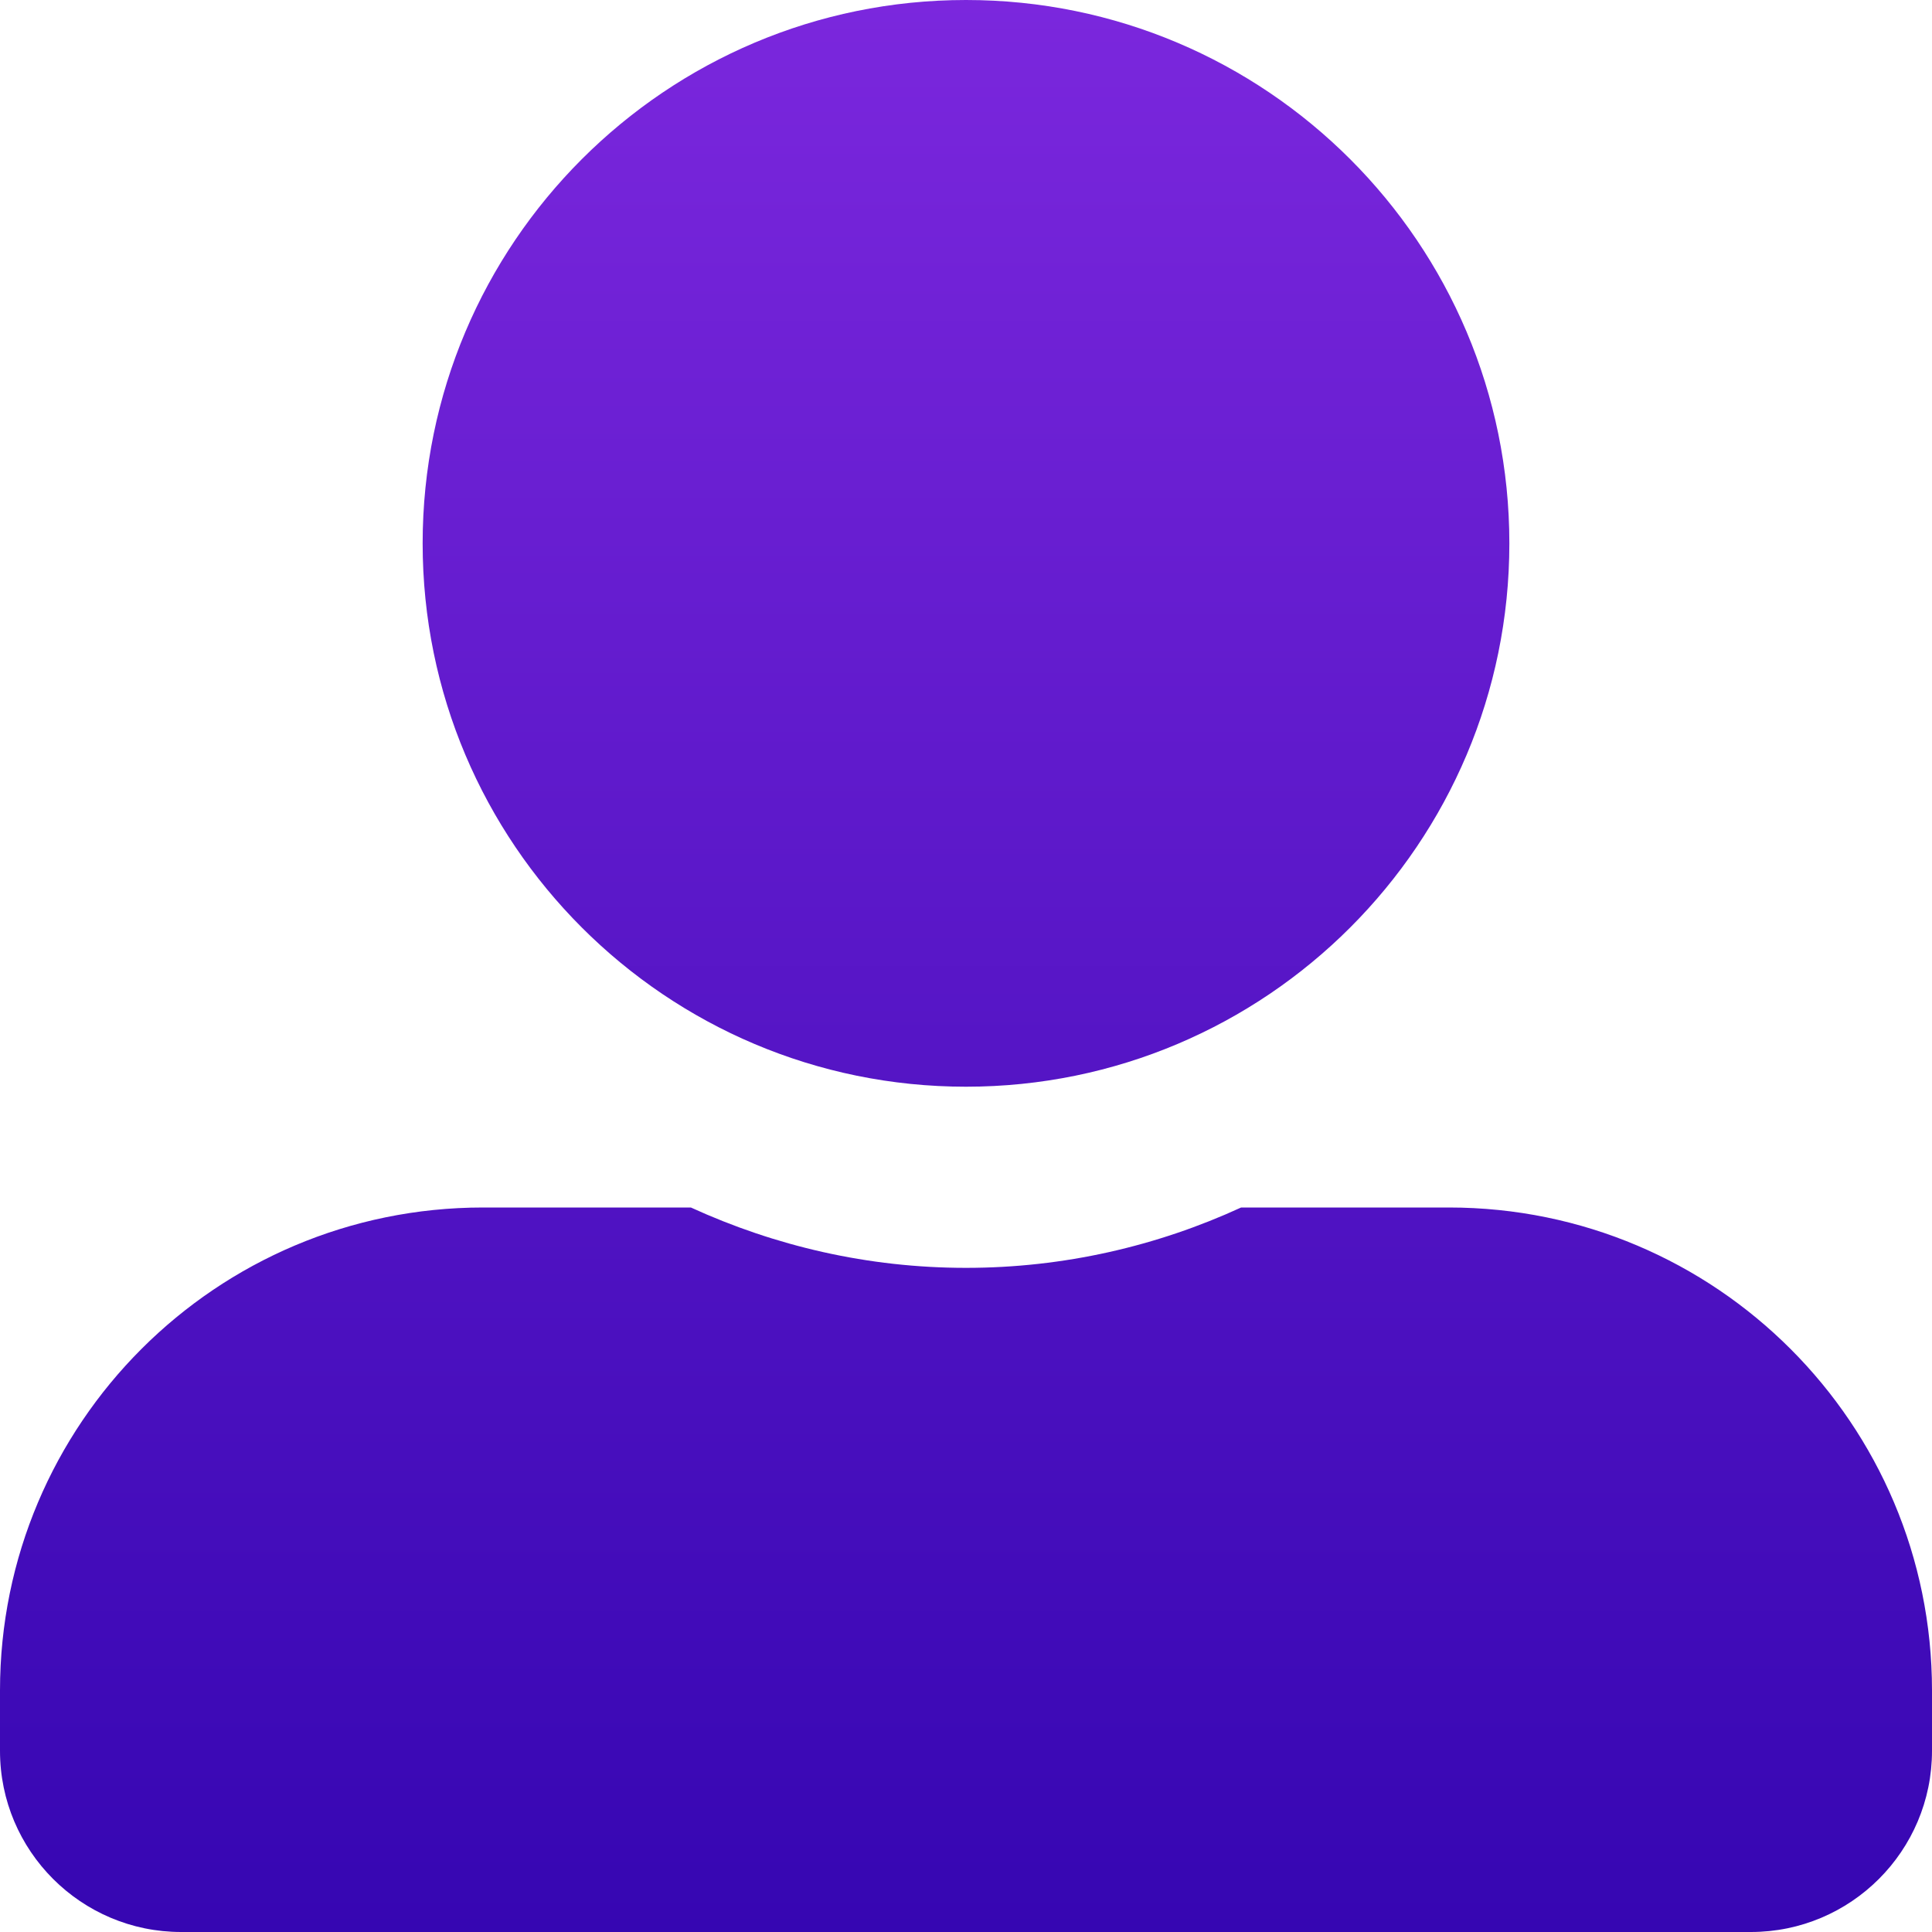
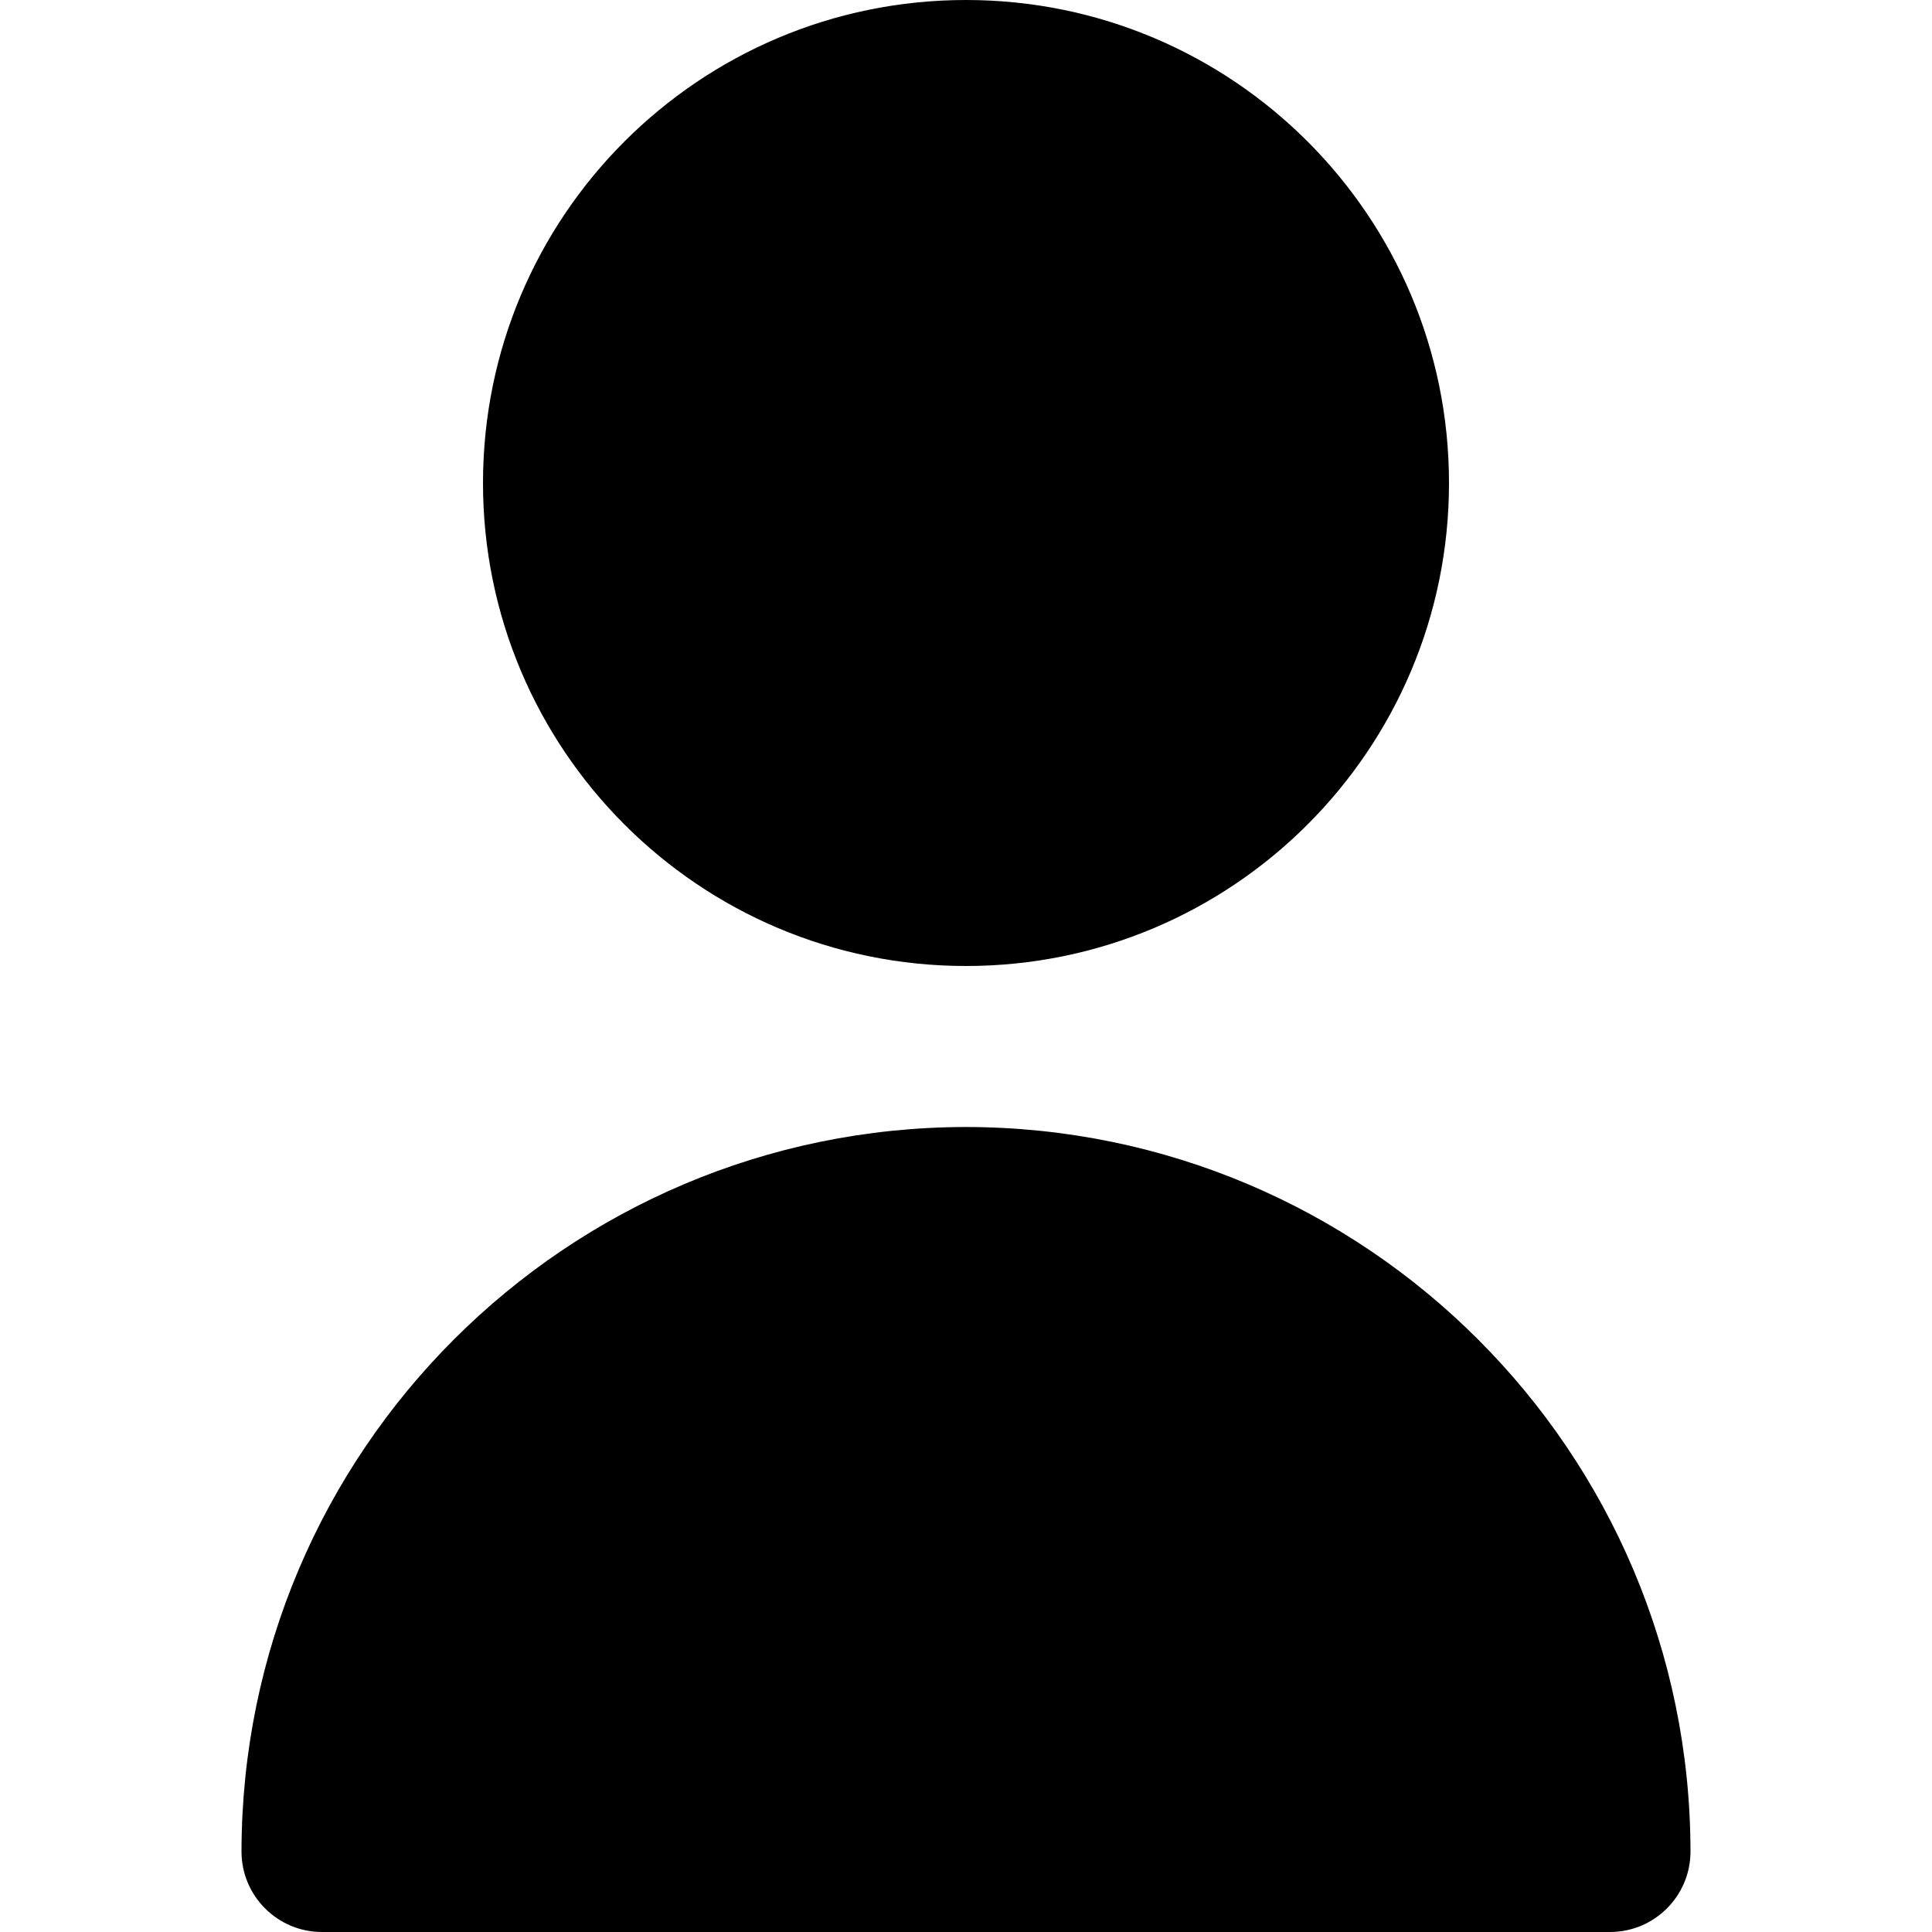
- <svg xmlns="http://www.w3.org/2000/svg" width="25" height="25" viewBox="0 0 25 25" fill="none">
-   <path d="M12.5 14.062C16.382 14.062 19.531 10.913 19.531 7.031C19.531 3.149 16.382 0 12.5 0C8.618 0 5.469 3.149 5.469 7.031C5.469 10.913 8.618 14.062 12.5 14.062ZM18.75 15.625H16.06C14.976 16.123 13.77 16.406 12.5 16.406C11.23 16.406 10.029 16.123 8.94 15.625H6.25C2.798 15.625 0 18.423 0 21.875V22.656C0 23.95 1.05 25 2.344 25H22.656C23.95 25 25 23.95 25 22.656V21.875C25 18.423 22.202 15.625 18.75 15.625Z" fill="url(#paint0_linear_575_30)" />
-   <defs>
-     <linearGradient id="paint0_linear_575_30" x1="12.5" y1="0" x2="12.5" y2="25" gradientUnits="userSpaceOnUse">
-       <stop offset="0" stop-color="#7B27DD" />
-       <stop offset="1" stop-color="#3606B2" />
-     </linearGradient>
-   </defs>
+ <svg xmlns="http://www.w3.org/2000/svg" version="1.1" id="Capa_1" x="0px" y="0px" viewBox="0 0 512 512" style="enable-background:new 0 0 512 512;" xml:space="preserve" width="512" height="512">
+   <g>
+     <circle cx="256" cy="128" r="128" />
+     <path d="M256,298.667c-105.99,0.118-191.882,86.01-192,192C64,502.449,73.551,512,85.333,512h341.333   c11.782,0,21.333-9.551,21.333-21.333C447.882,384.677,361.99,298.784,256,298.667z" />
+   </g>
</svg>
